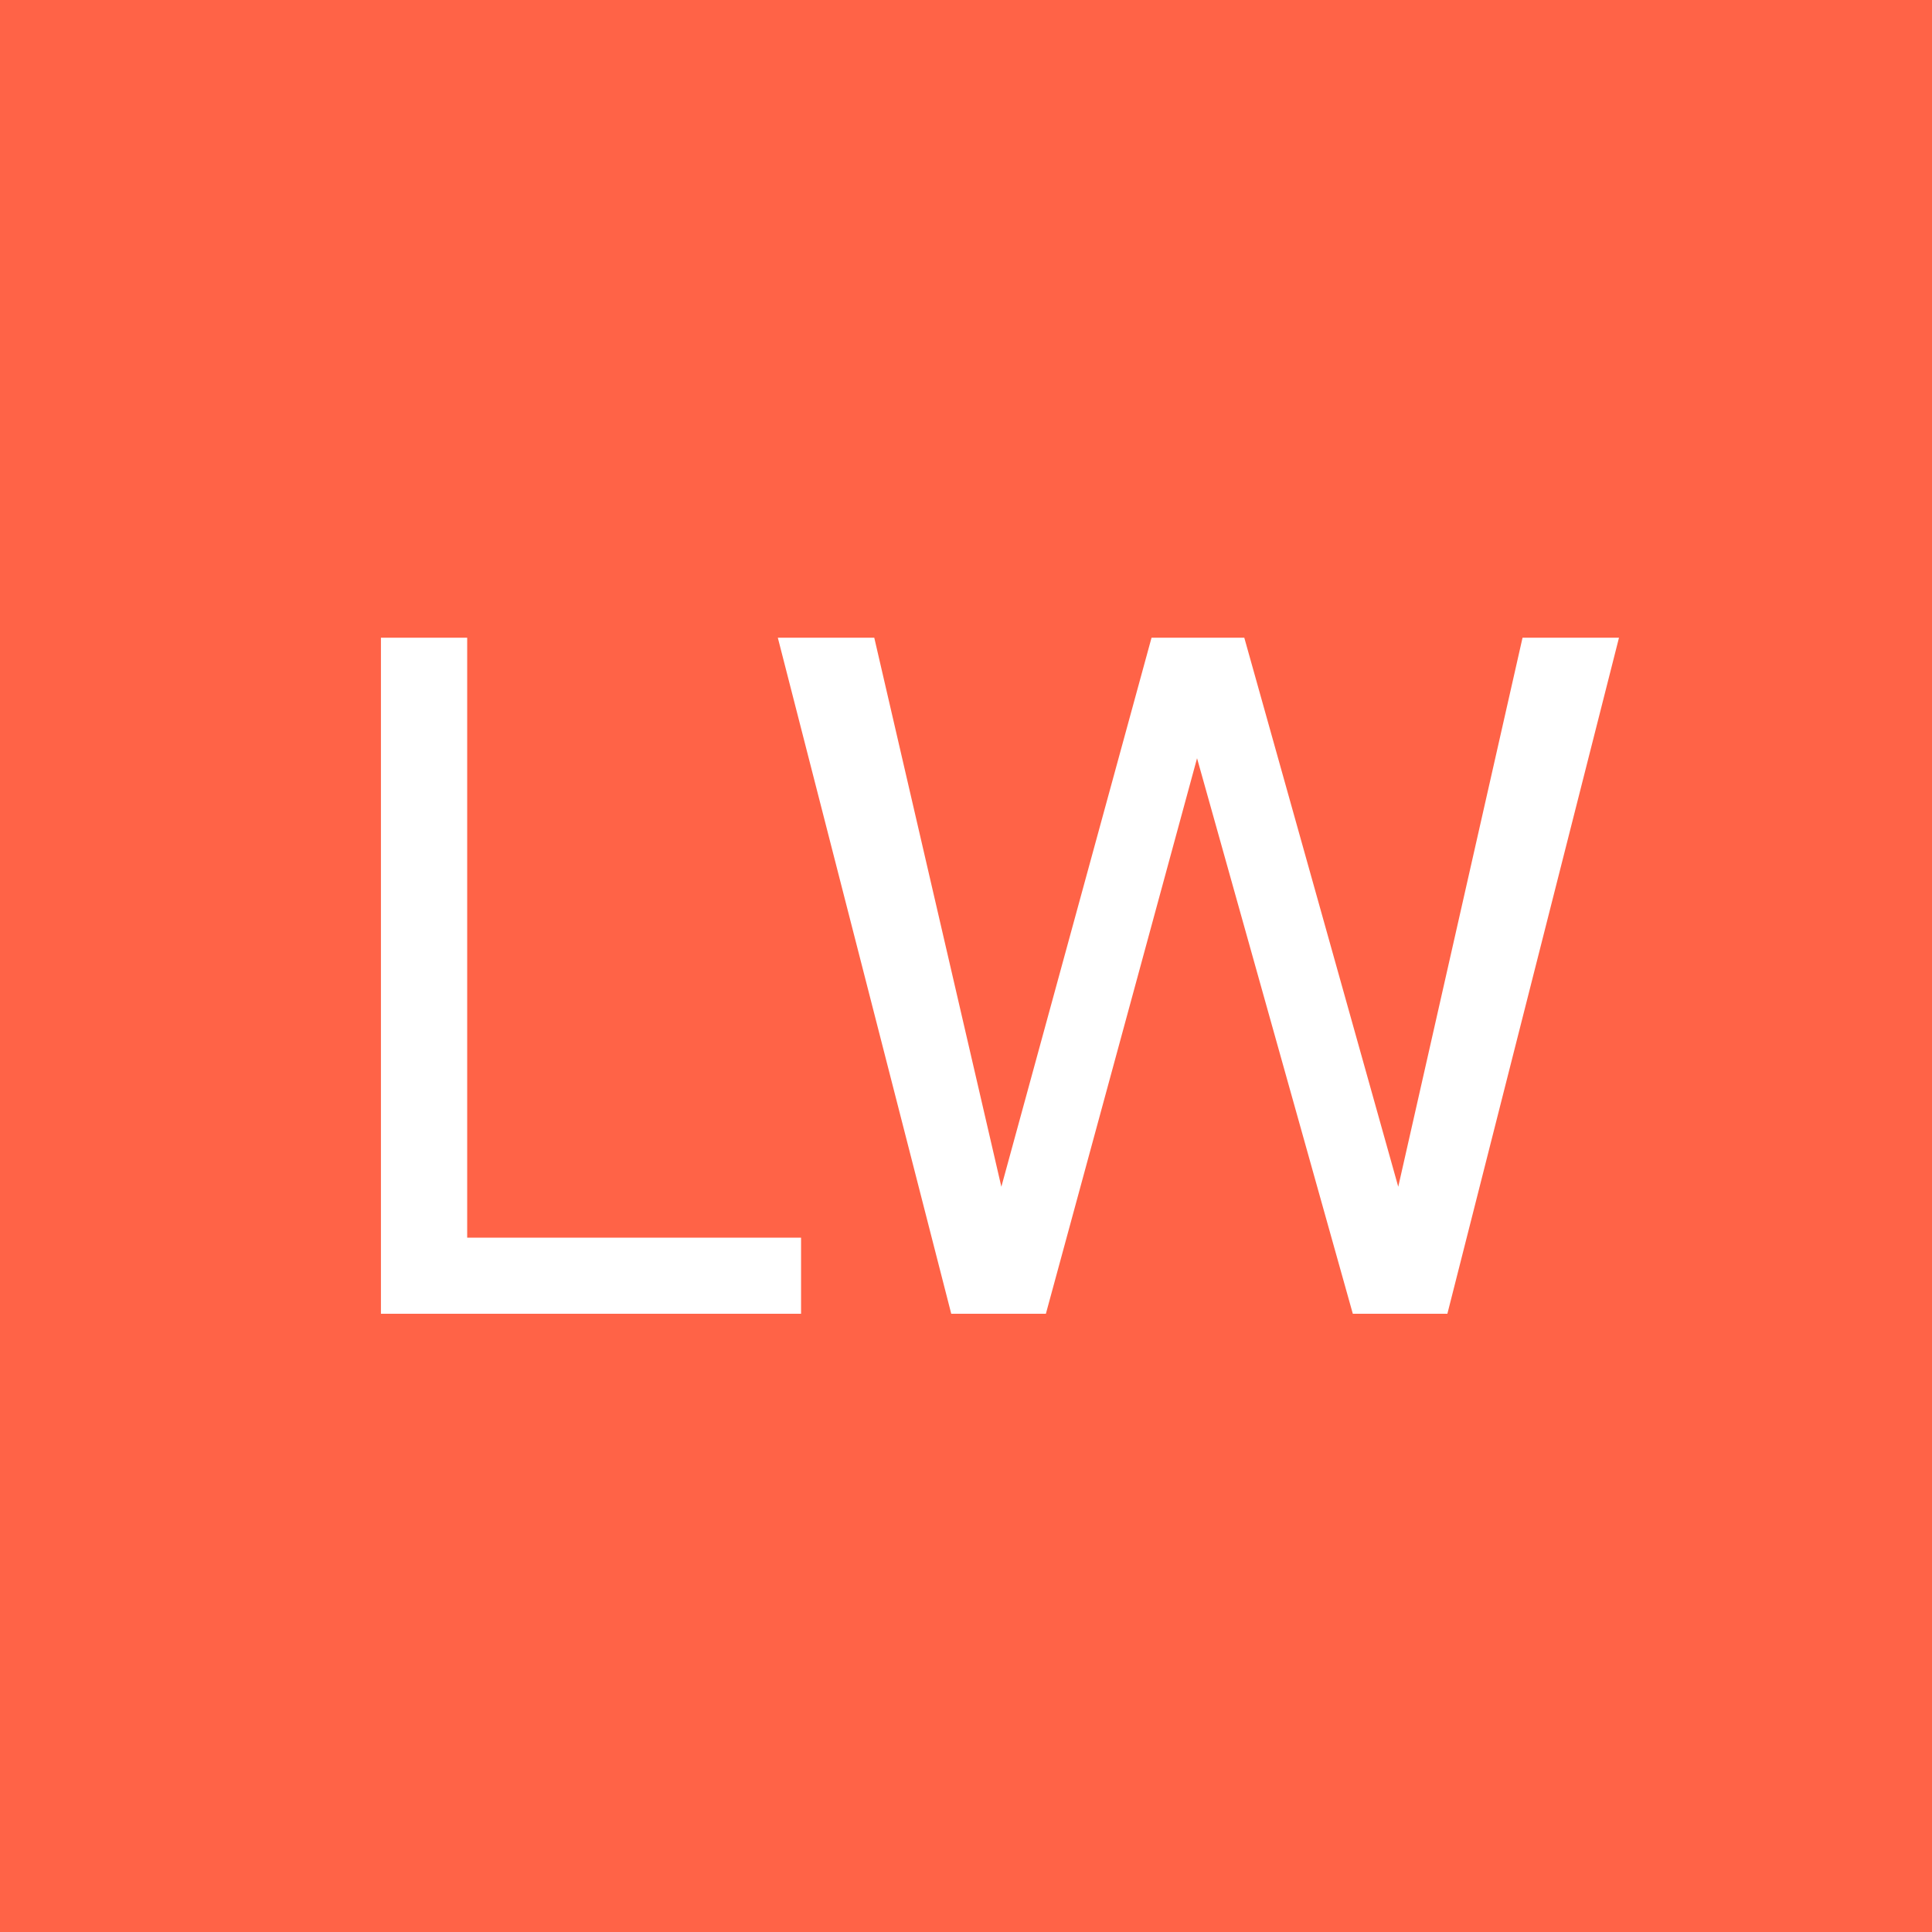
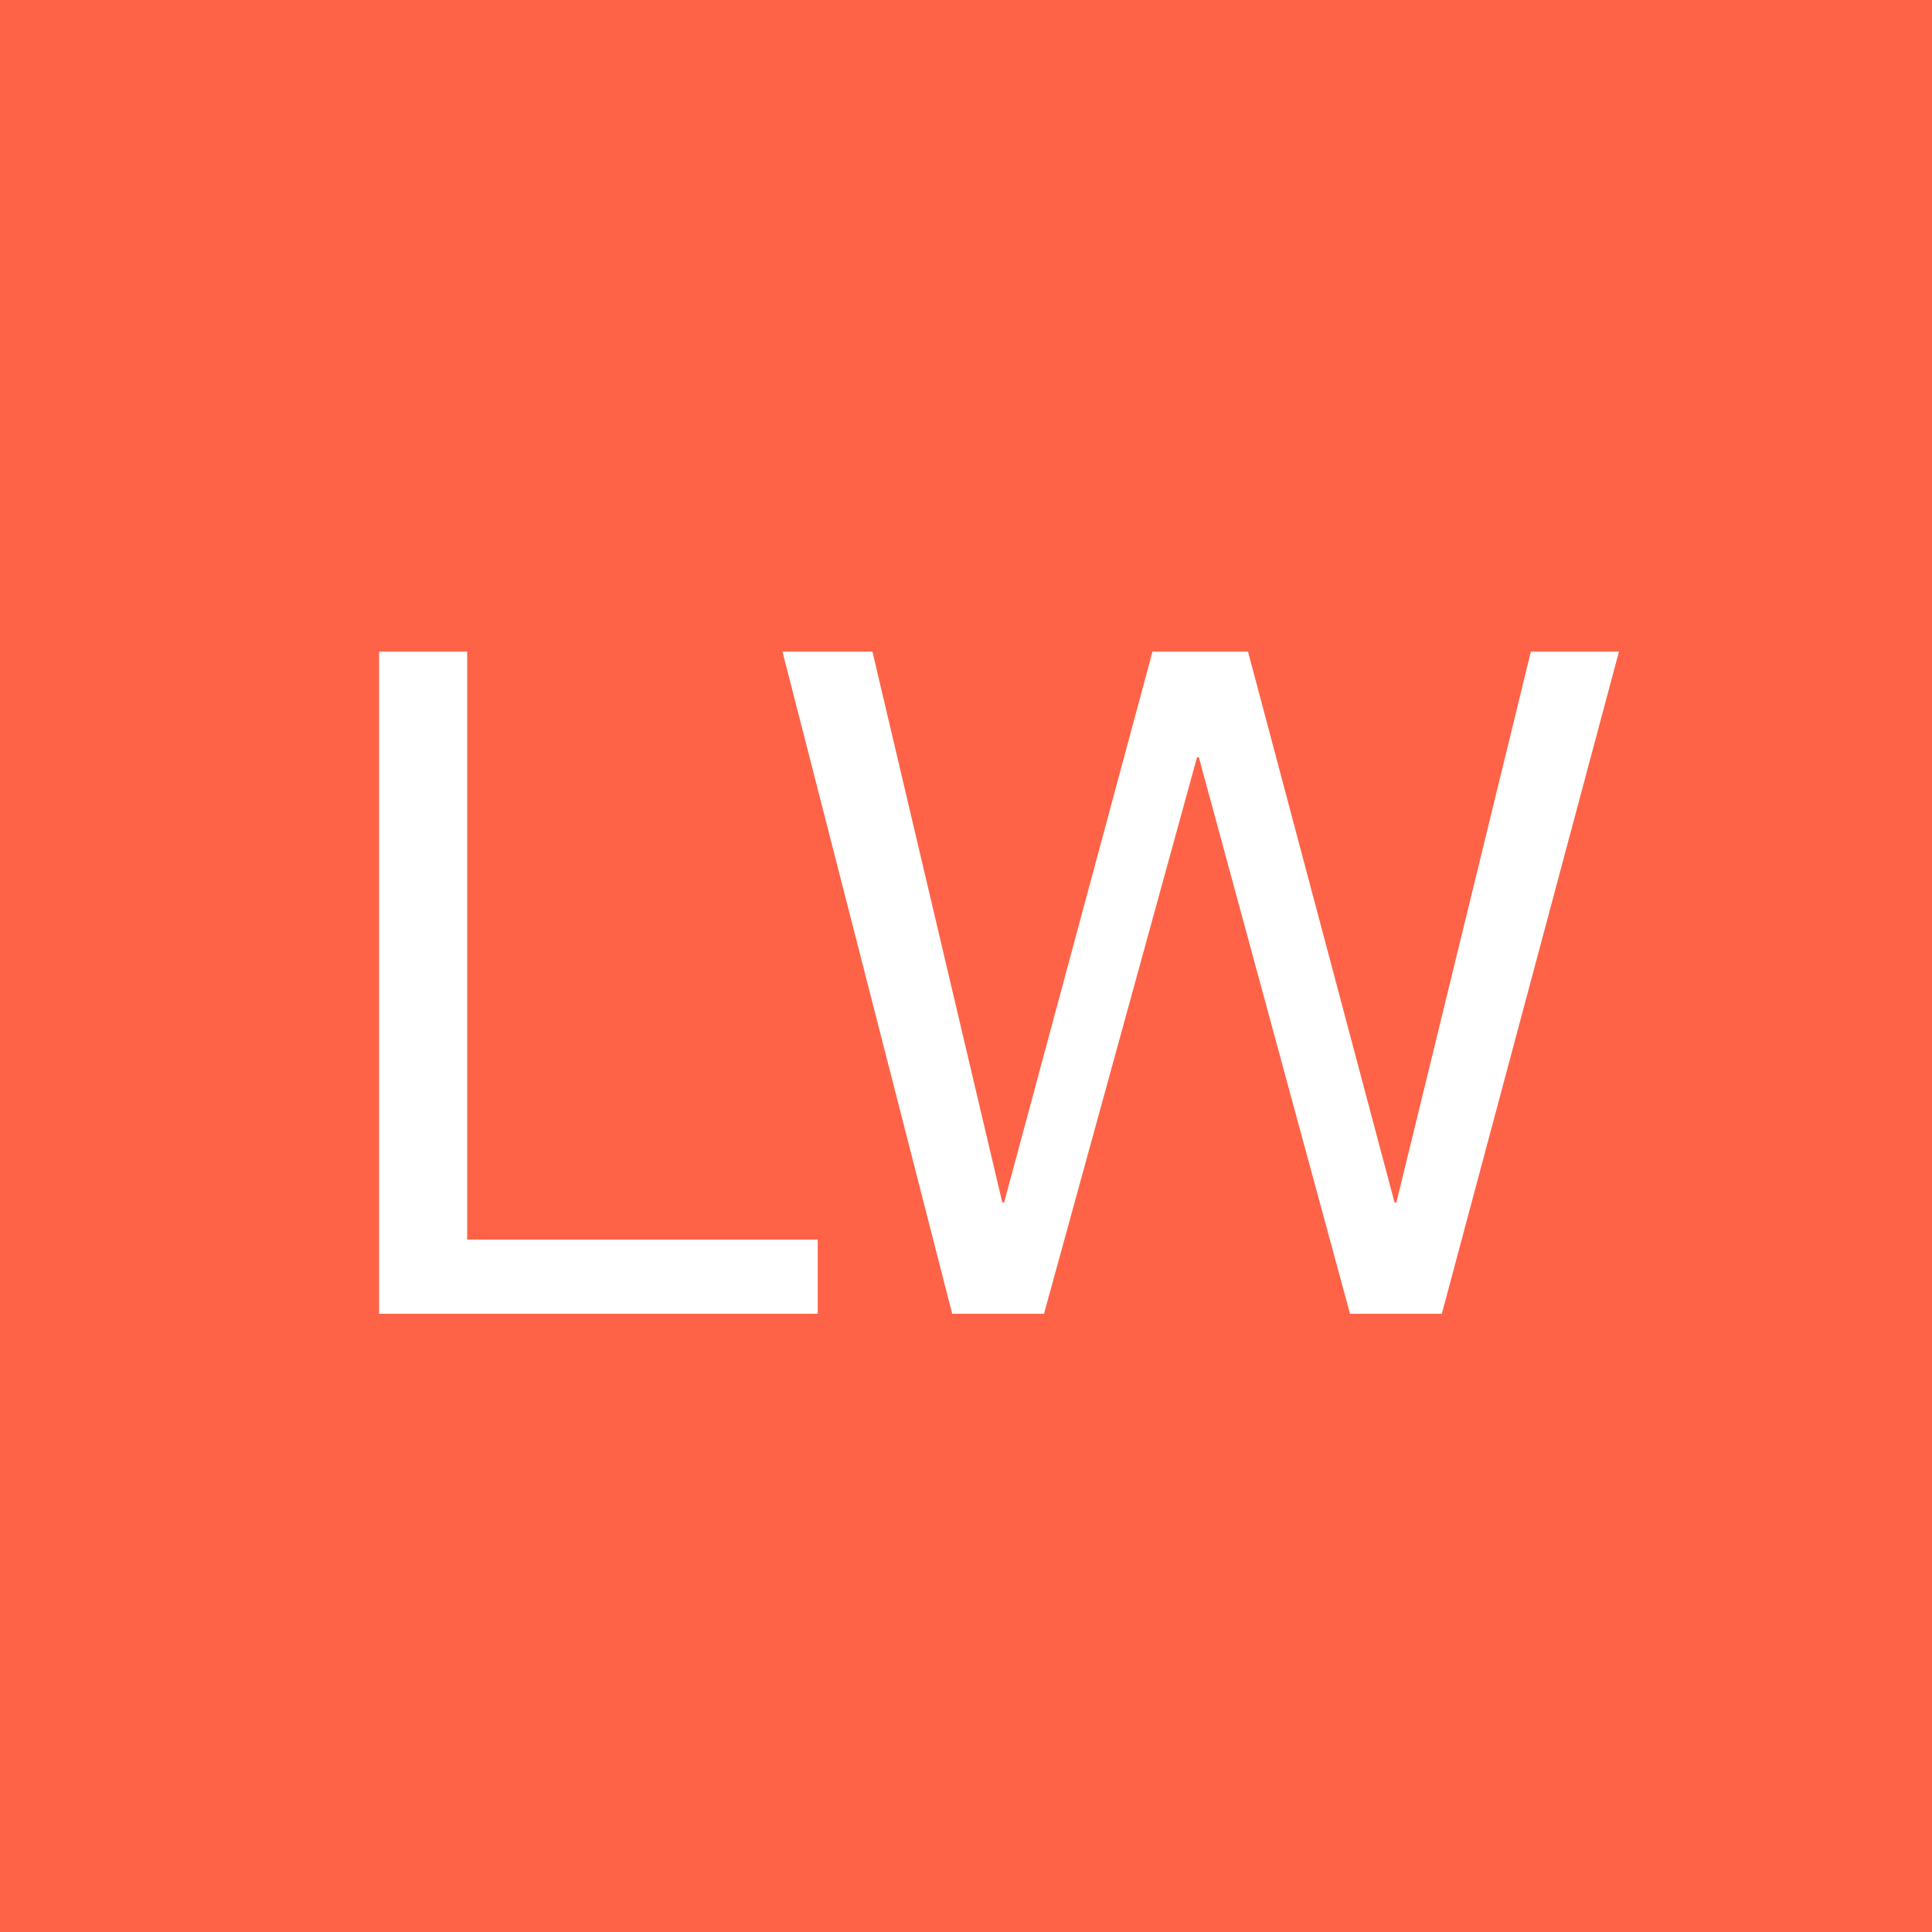
<svg xmlns="http://www.w3.org/2000/svg" width="400px" height="400px" viewBox="0 0 400 400" version="1.1">
  <g id="Page-1" stroke="none" stroke-width="1" fill="none" fill-rule="evenodd">
    <rect id="Rectangle" fill="#FF6347" x="0" y="0" width="400" height="400" />
-     <text id="LW" font-family="HelveticaNeue, Helvetica Neue" font-size="192" font-weight="normal" fill="#FFFFFF">
-       <tspan x="63.508" y="272">LW</tspan>
-     </text>
+     <path d="M169.3,272 L169.3,256.64 L96.724,256.64 L96.724,134.912 L78.484,134.912 L78.484,272 L169.3,272 Z M216.148,272 L247.828,156.8 L248.212,156.8 L279.508,272 L298.516,272 L335.188,134.912 L316.948,134.912 L289.108,248.96 L288.724,248.96 L258.388,134.912 L238.612,134.912 L207.892,248.96 L207.508,248.96 L180.628,134.912 L162.004,134.912 L197.14,272 L216.148,272 Z" id="LW" fill="#FFFFFF" fill-rule="nonzero" />
  </g>
</svg>
